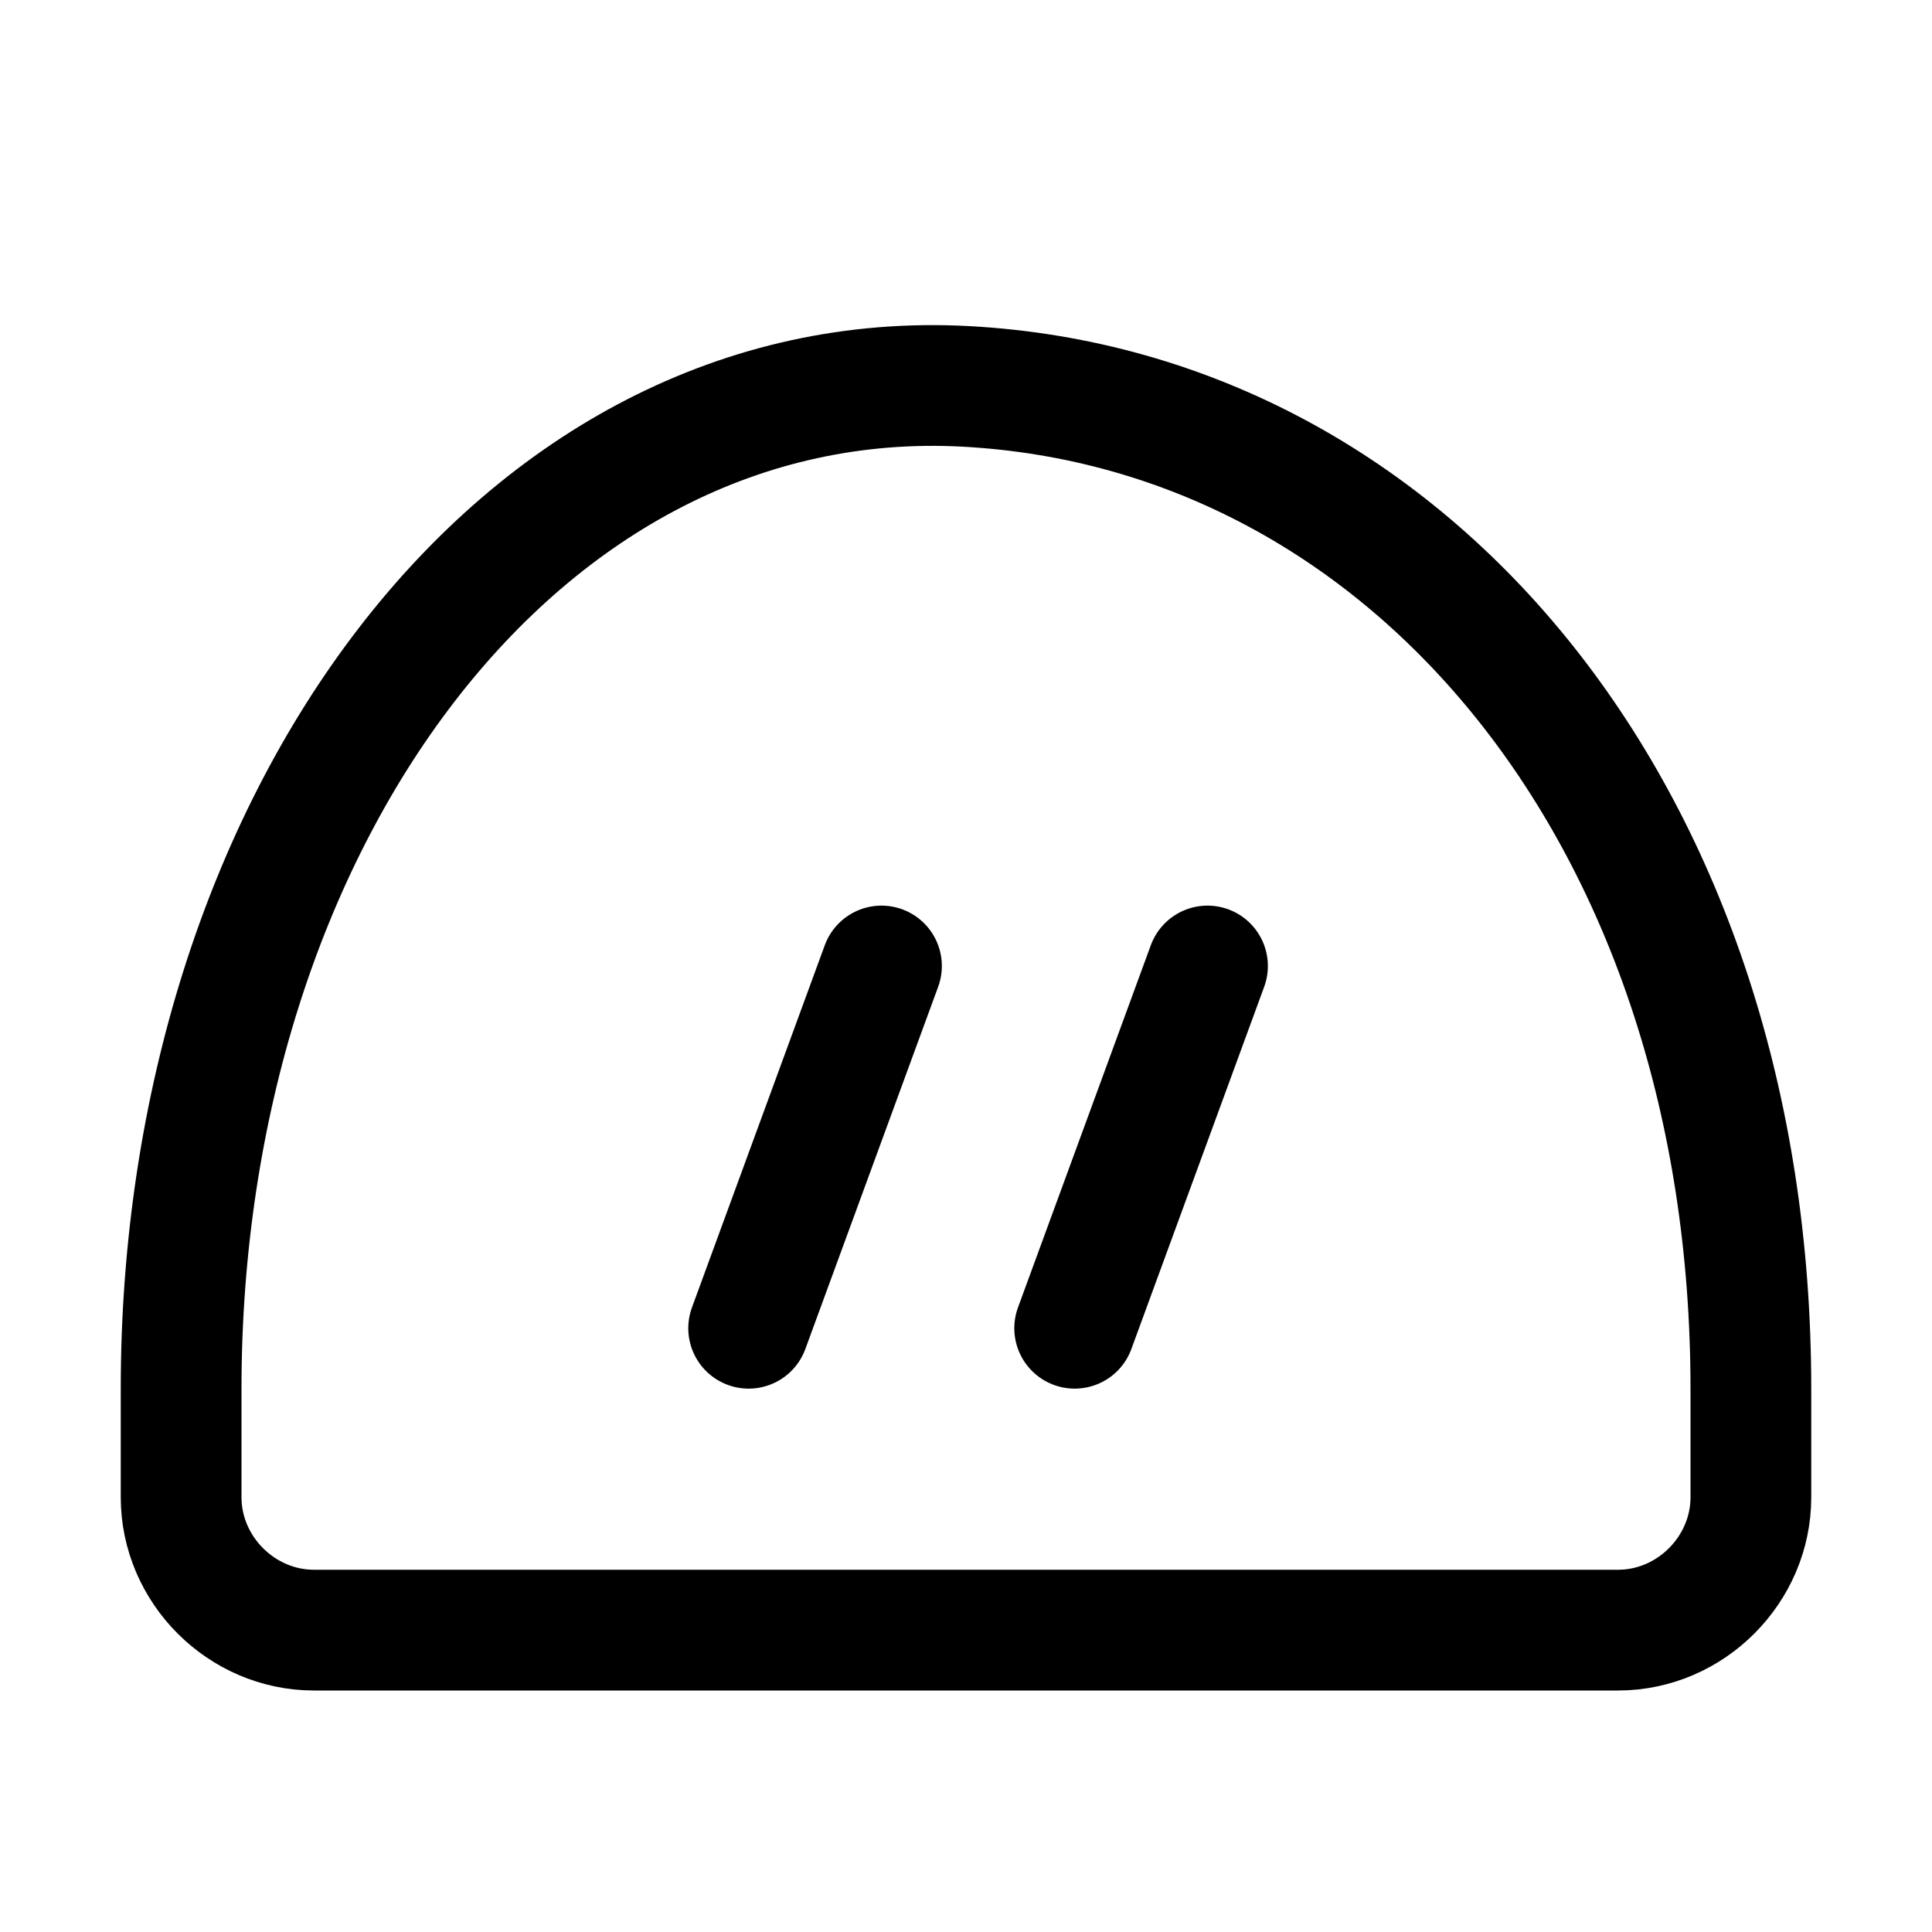
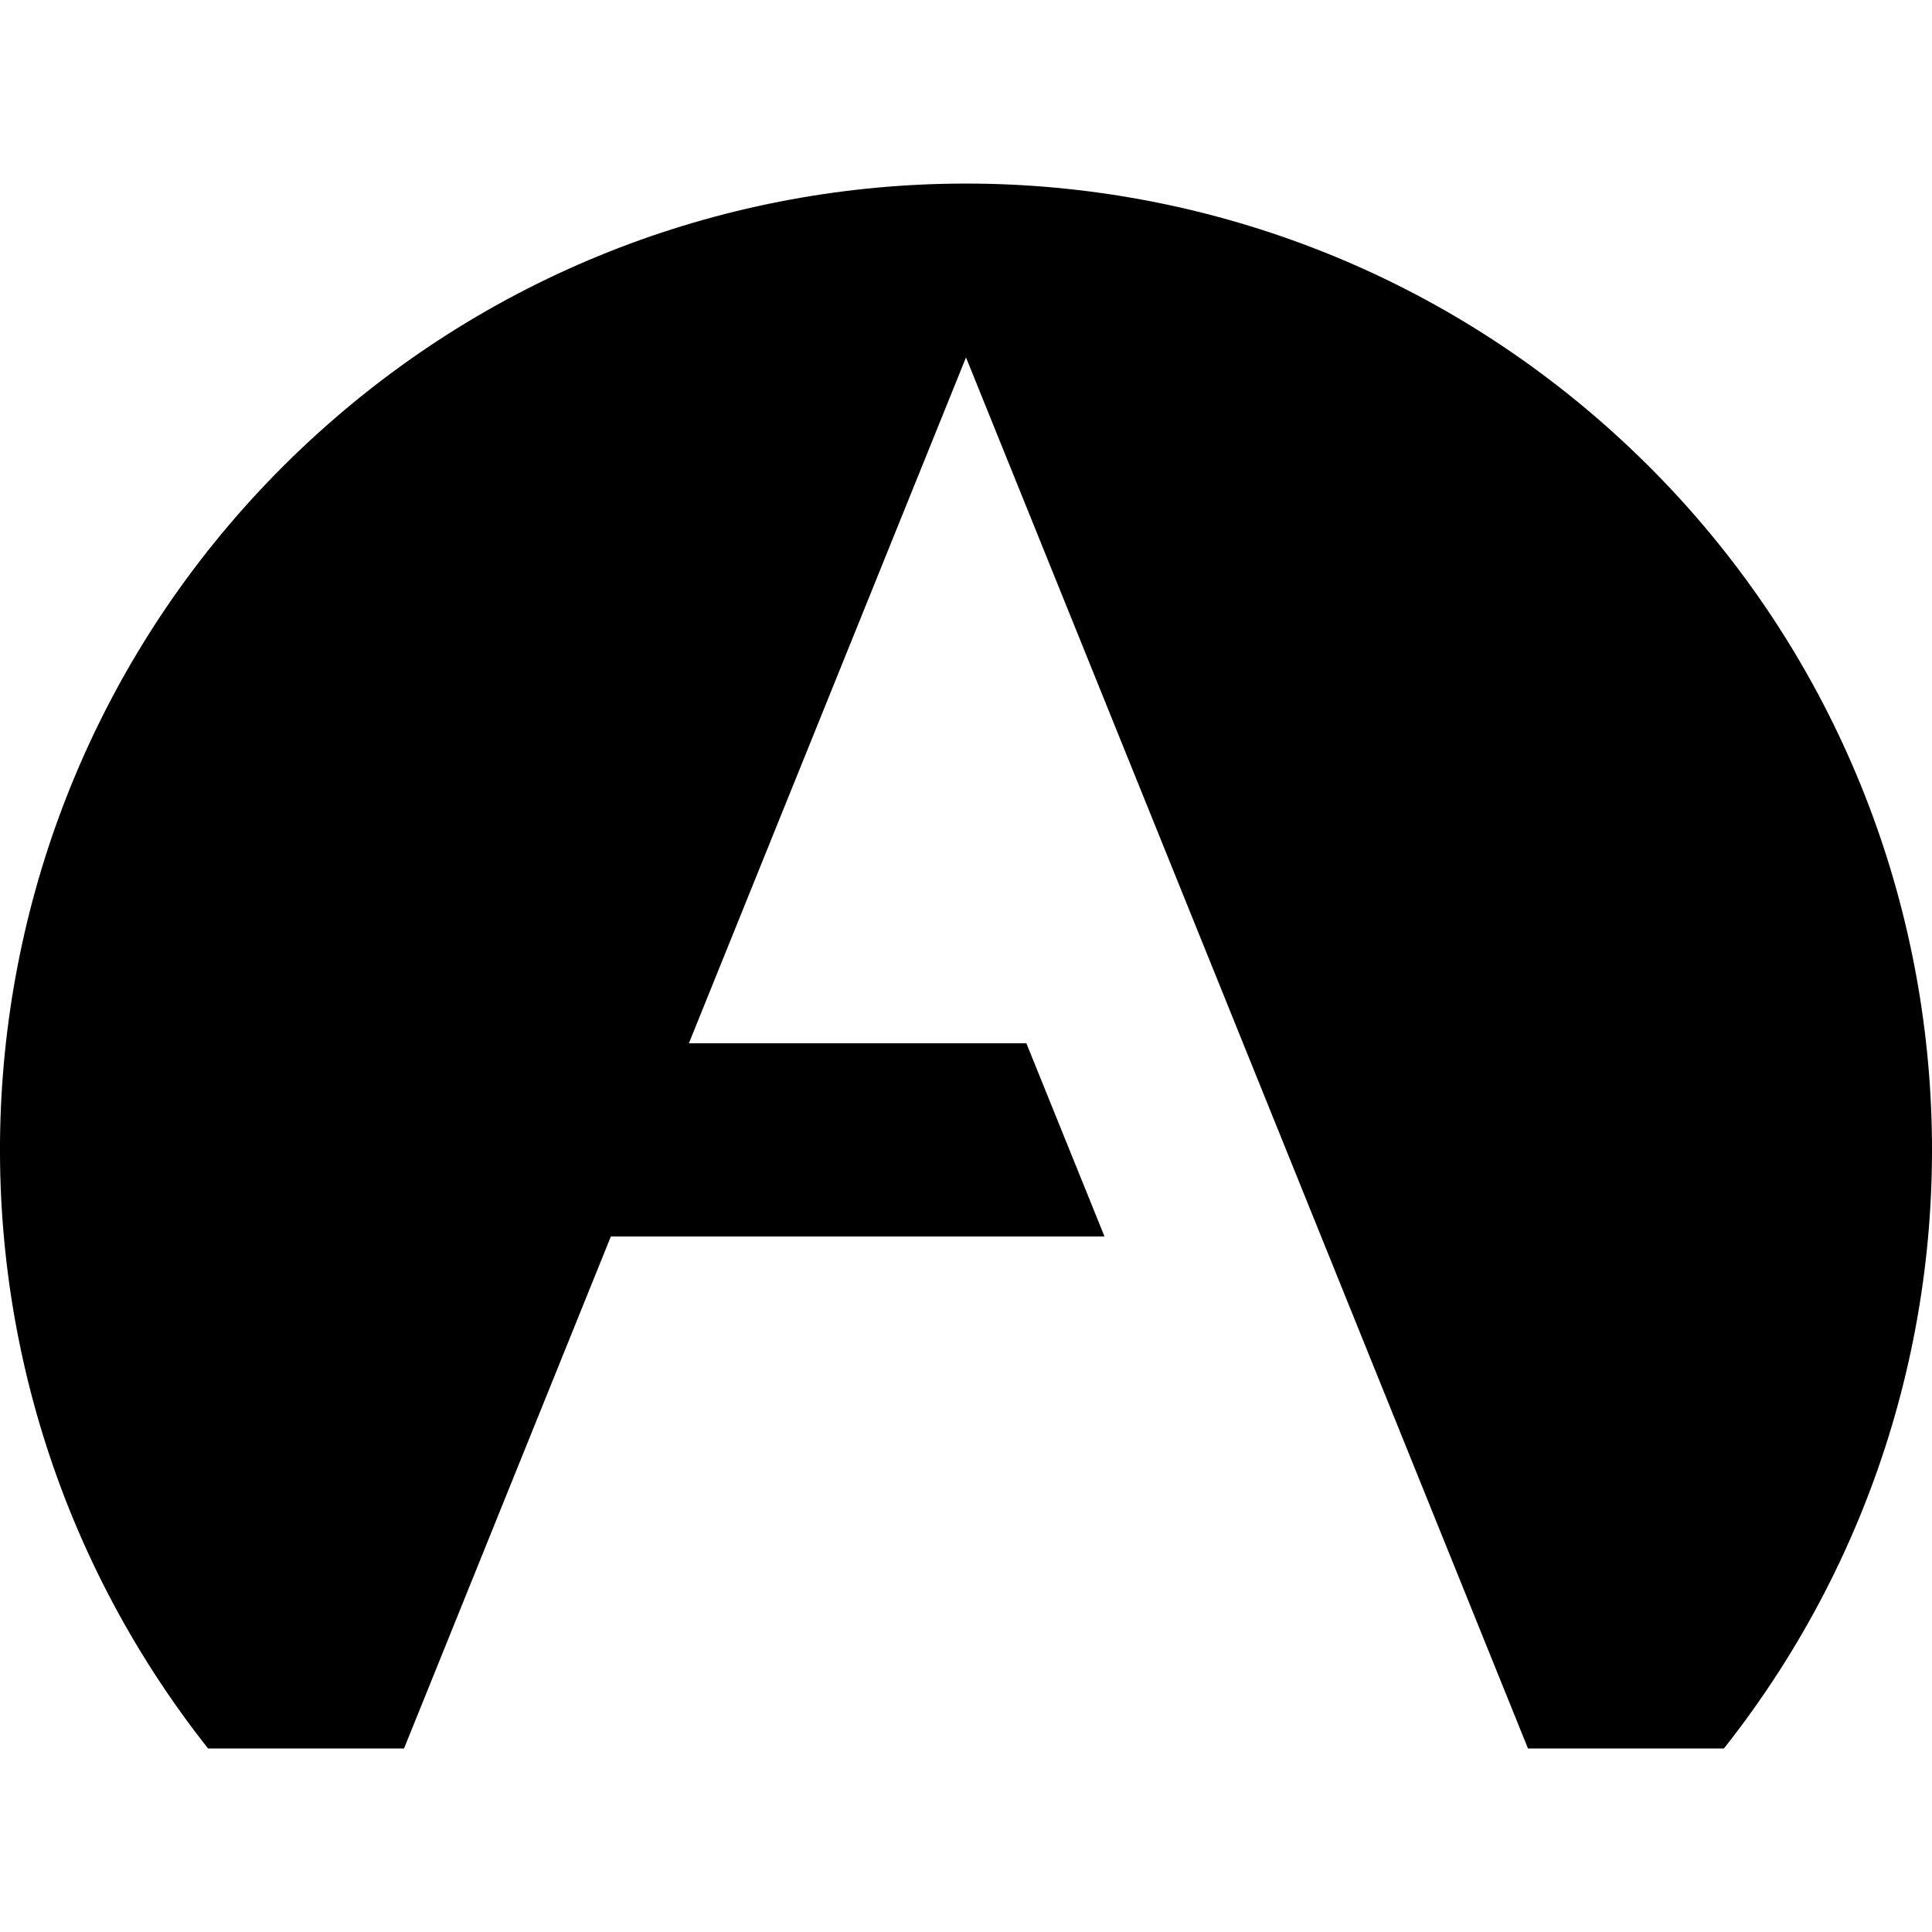
- <svg xmlns="http://www.w3.org/2000/svg" viewBox="0 0 16 16" width="16" height="16" fill="none" stroke="currentColor" stroke-width="1">
-   <path d="M1.5 11.5C1.5 6.8 4.3 3 8 3.2S14.5 6.8 14.5 11.5V12.4C14.5 13 14 13.5 13.4 13.5H2.6C2 13.5 1.5 13 1.5 12.4Z" stroke-linejoin="round" />
-   <path d="M6.2 11L7.3 8M8.9 11L10 8" stroke-linecap="round" />
+ <svg xmlns="http://www.w3.org/2000/svg" width="16" height="16" viewBox="0 0 16 16">
+   <path d="M1.723 14.48L3.346 14.48L5.059 10.24L9.147 10.24L8.5 8.64L5.705 8.64L8 2.96L12.654 14.48L14.277 14.48A8 8 0 1 0 1.723 14.48Z" fill="currentColor" />
</svg>
